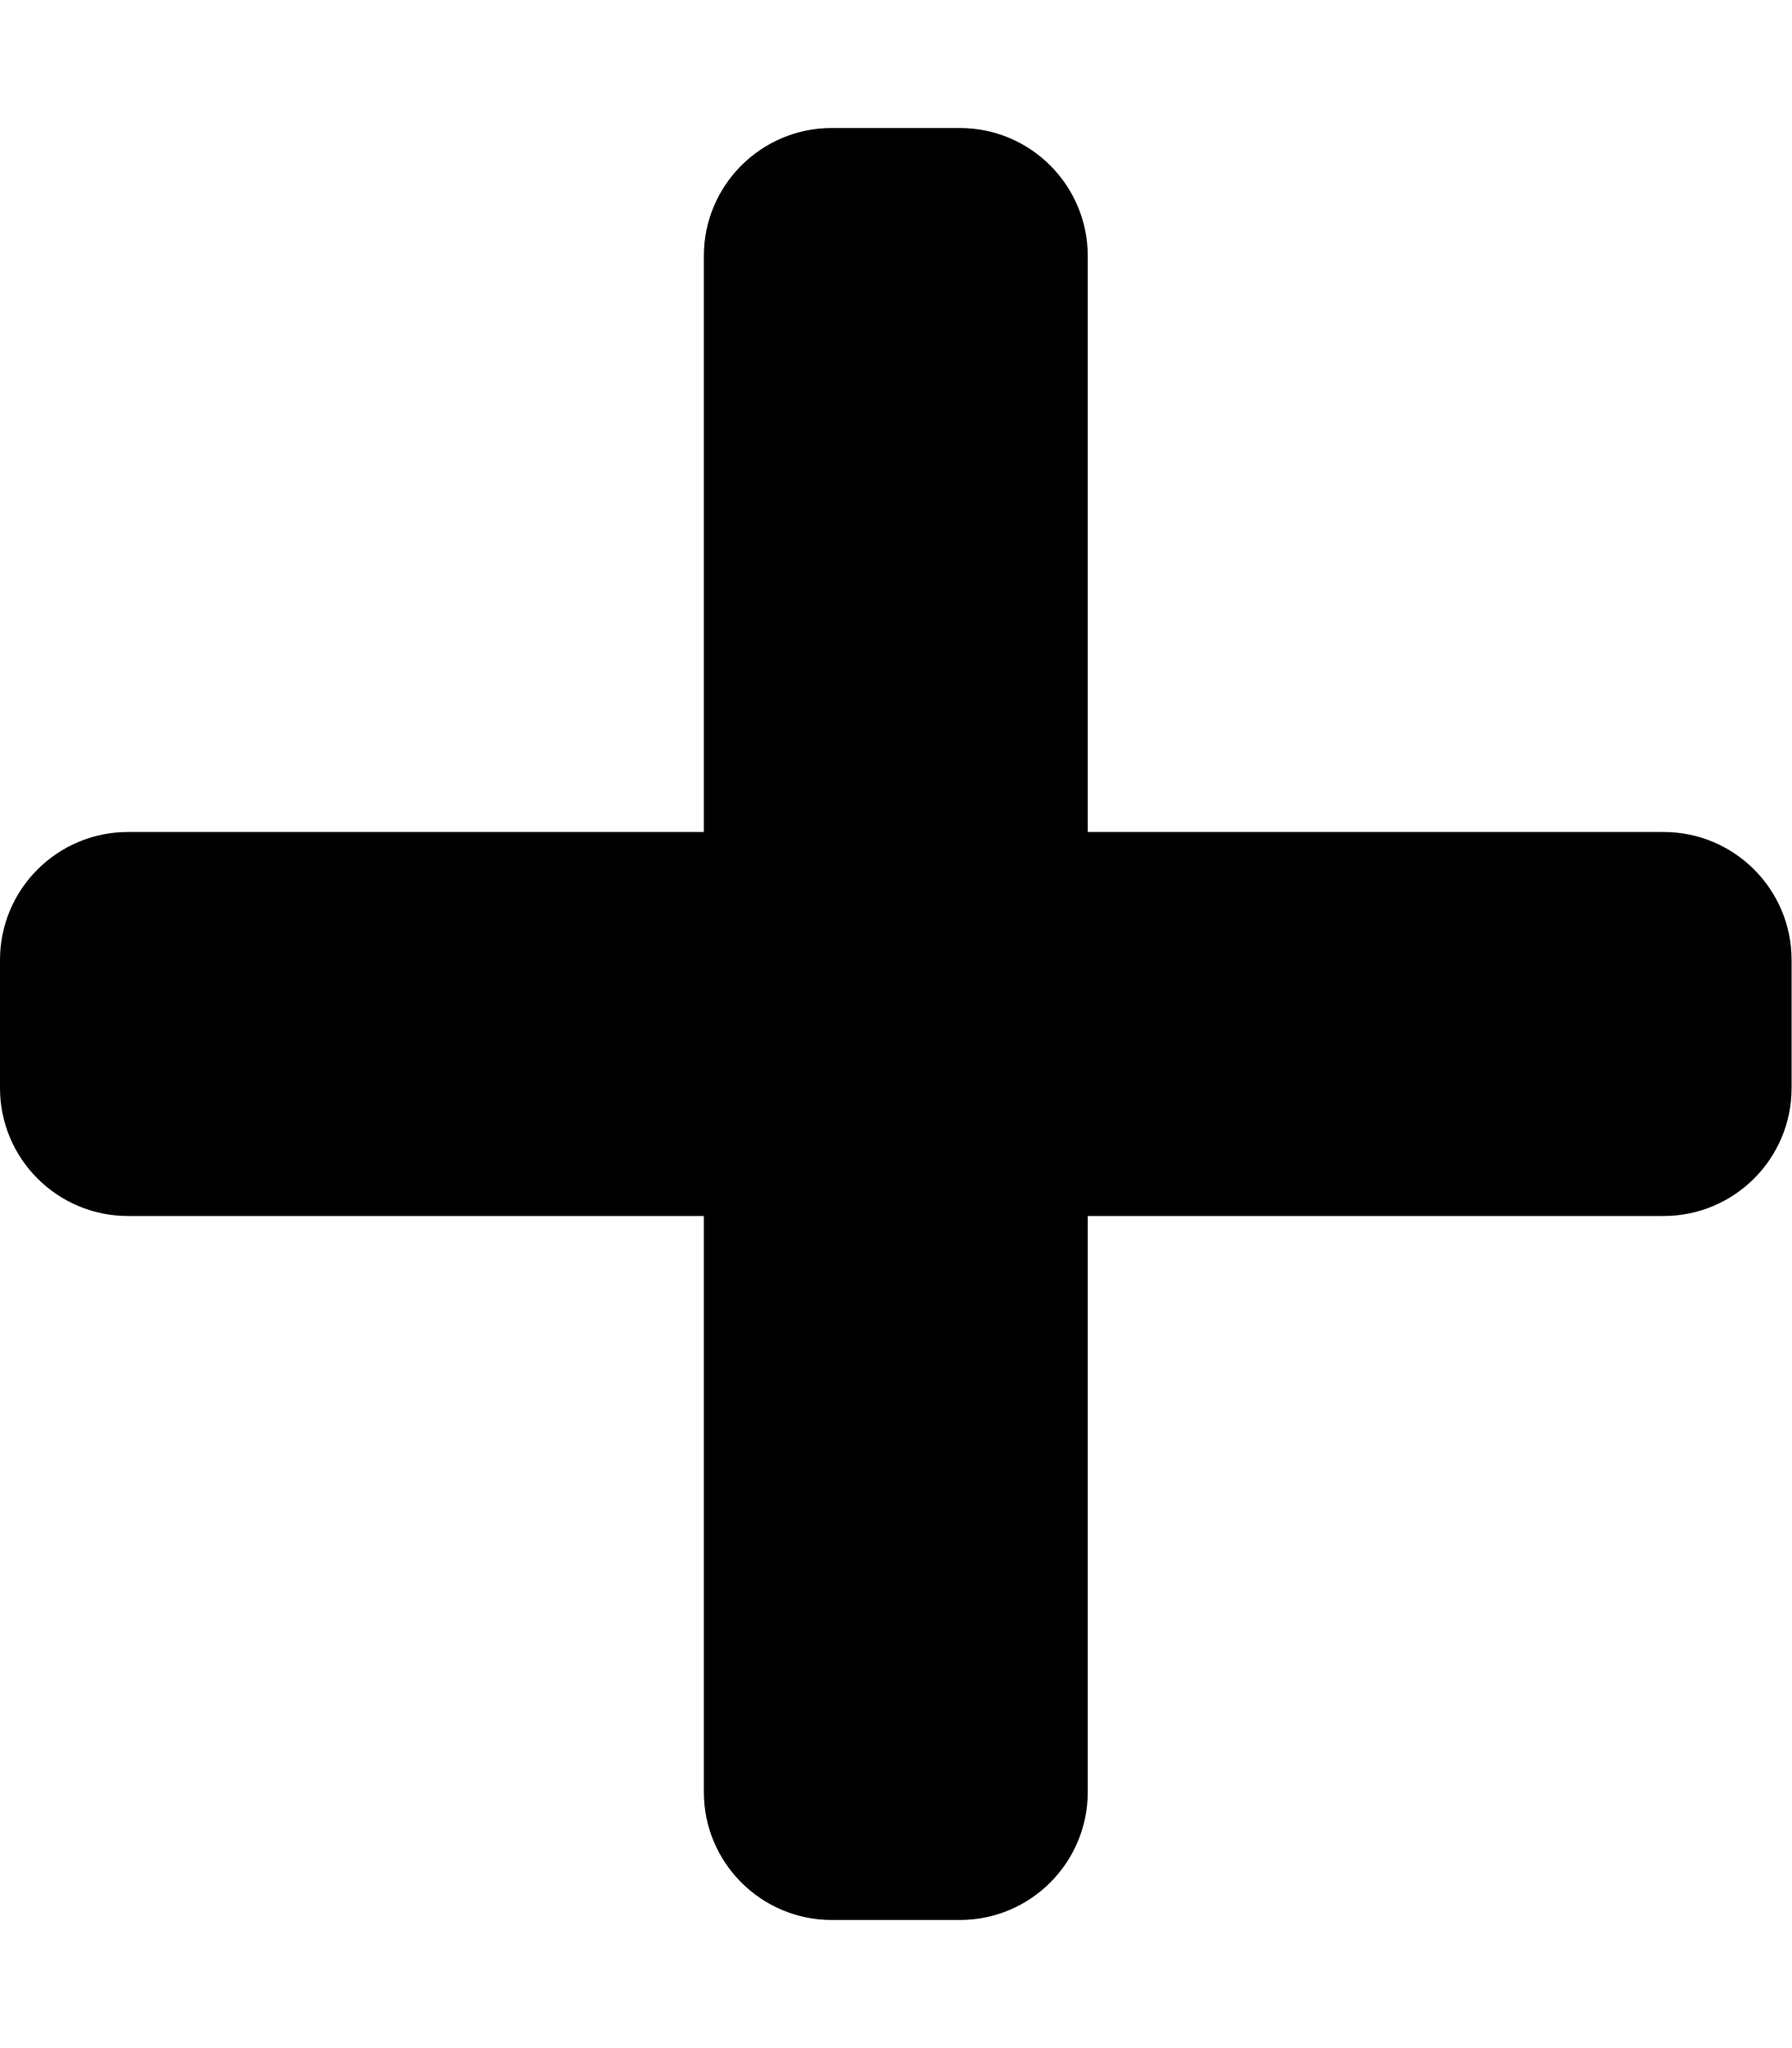
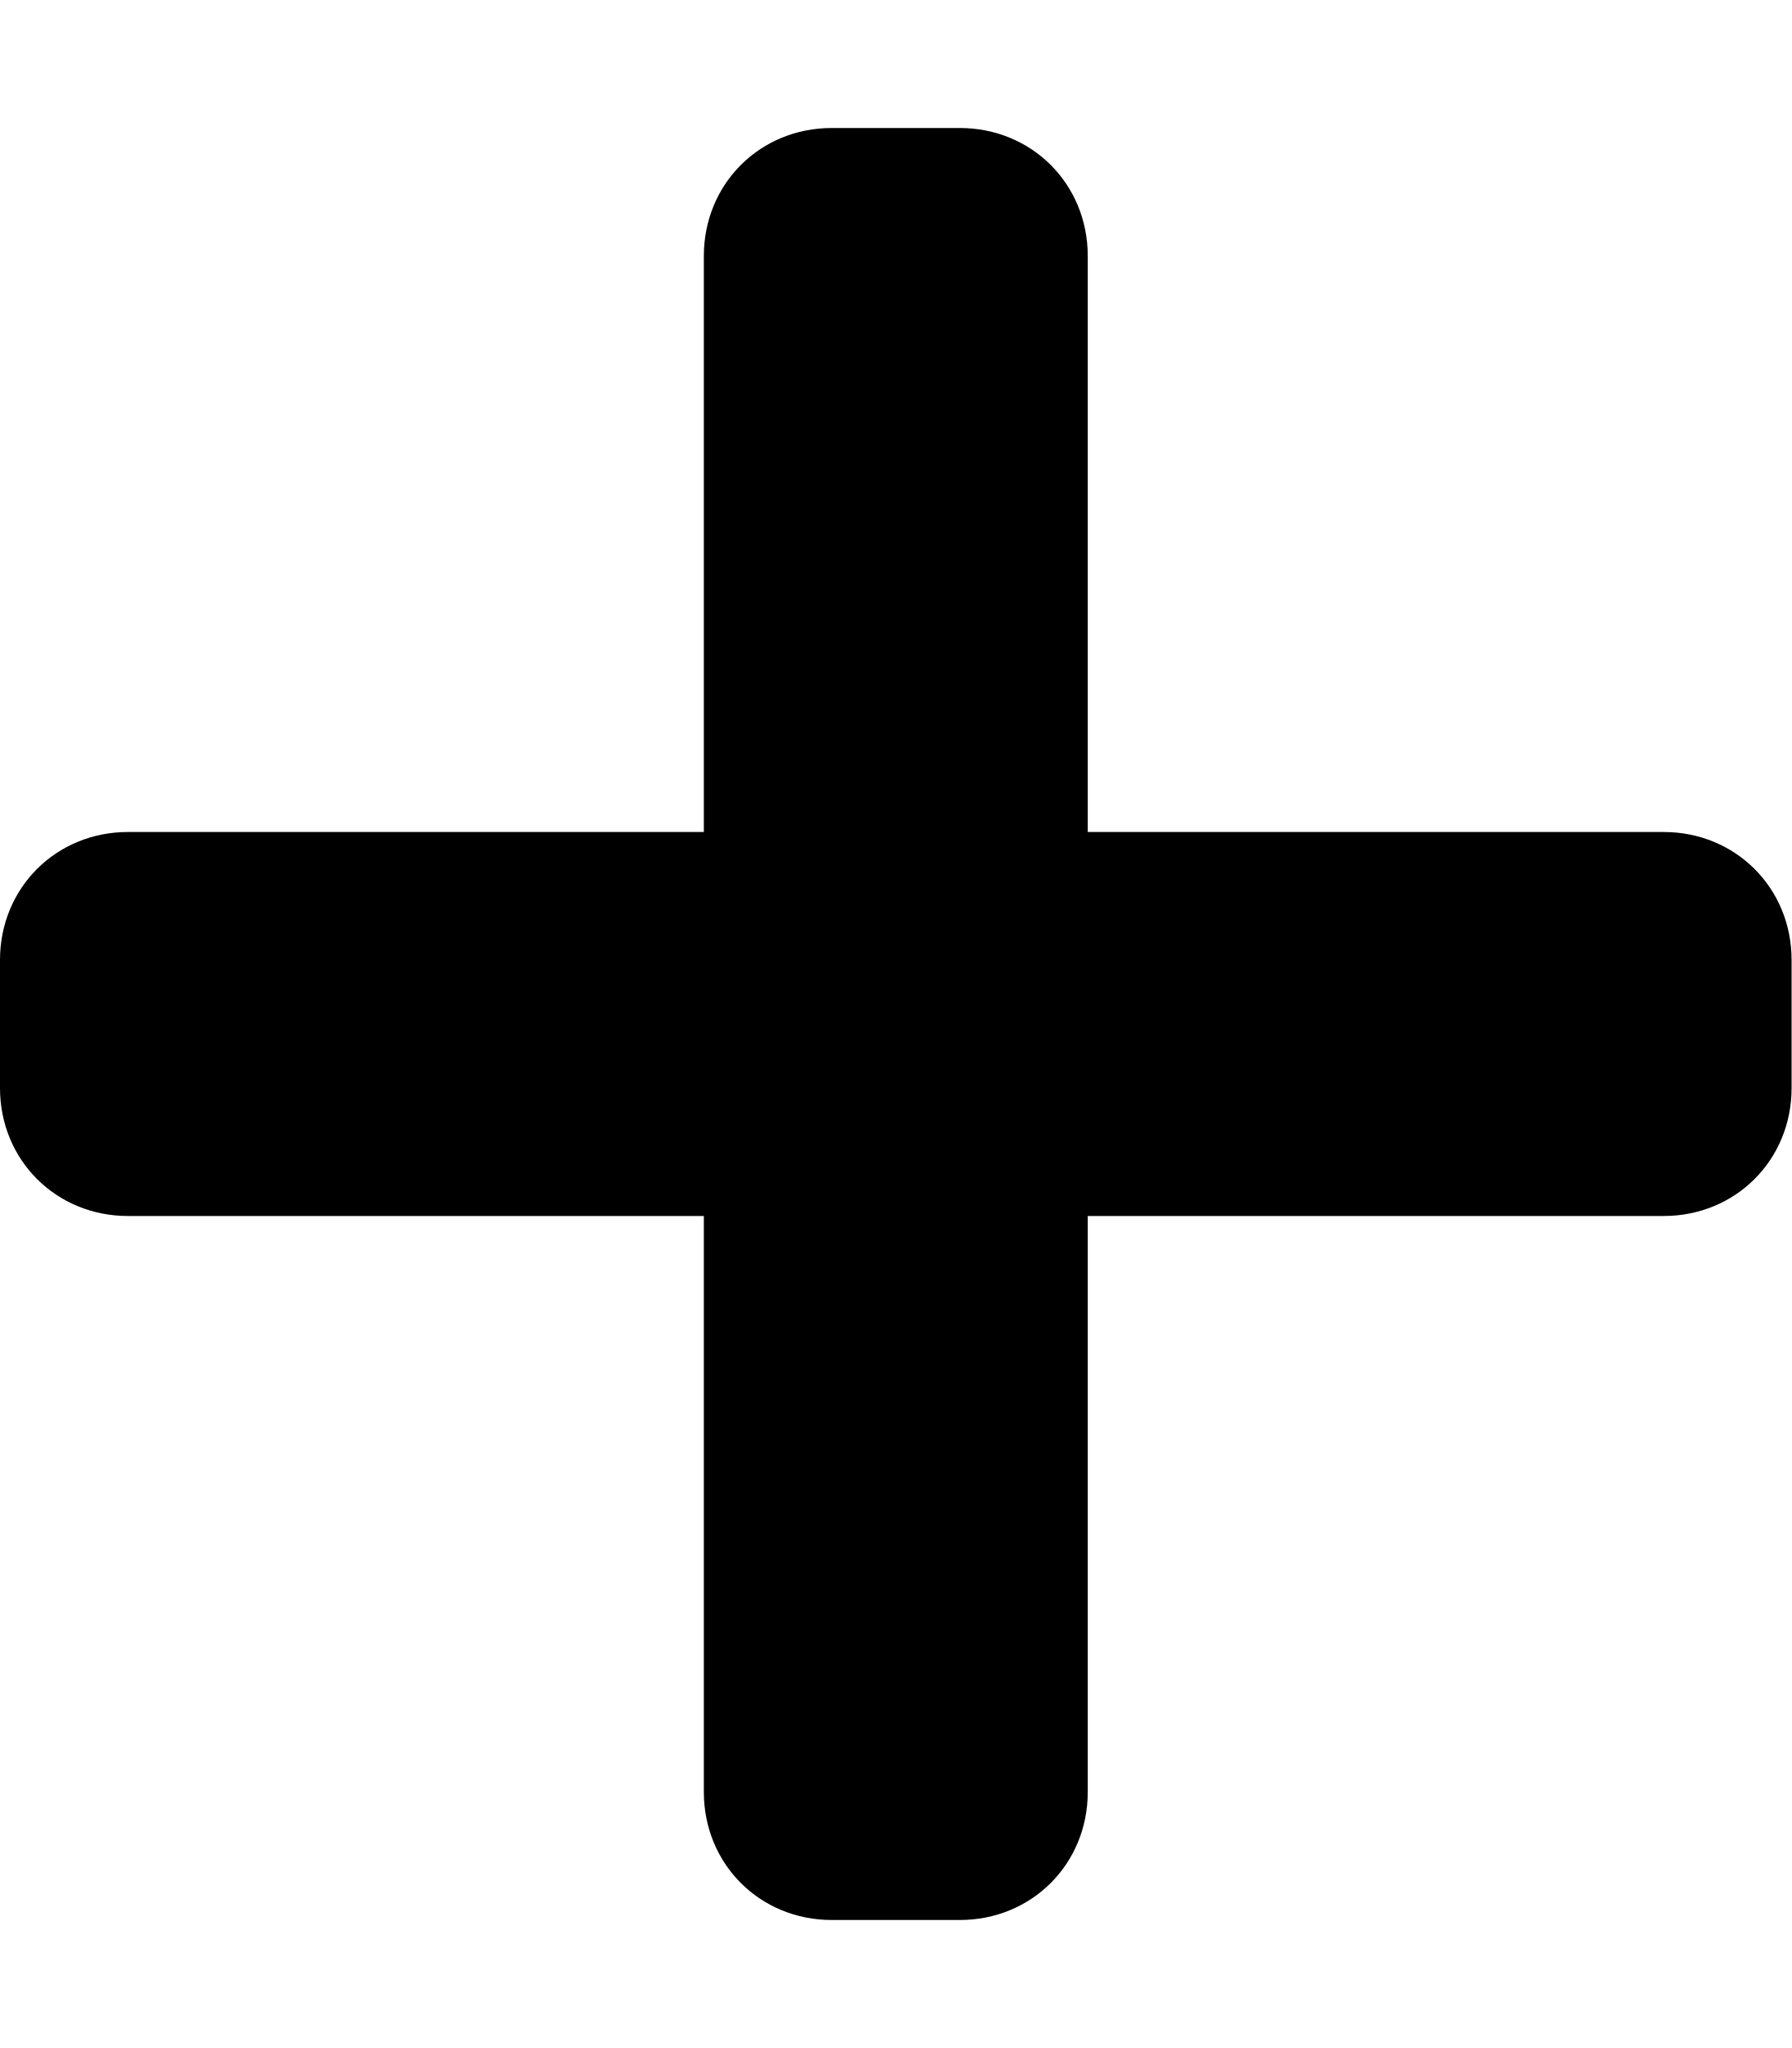
- <svg xmlns="http://www.w3.org/2000/svg" aria-hidden="true" focusable="false" data-icon="plus" role="img" viewBox="0 0 448 512">
-   <path fill="currentColor" d="M416 208H272V64c0-17.67-14.33-32-32-32h-32c-17.67 0-32 14.33-32 32v144H32c-17.67 0-32 14.33-32 32v32c0 17.67 14.33 32 32 32h144v144c0 17.67 14.33 32 32 32h32c17.67 0 32-14.33 32-32V304h144c17.67 0 32-14.33 32-32v-32c0-17.67-14.33-32-32-32z" />
+ <svg xmlns="http://www.w3.org/2000/svg" aria-hidden="true" data-icon="plus" viewBox="0 0 448 512">
+   <path fill="currentColor" d="M416 208H272V64c0-18-14-32-32-32h-32c-18 0-32 14-32 32v144H32c-18 0-32 14-32 32v32c0 18 14 32 32 32h144v144c0 18 14 32 32 32h32c18 0 32-14 32-32V304h144c18 0 32-14 32-32v-32c0-18-14-32-32-32z" />
</svg>
